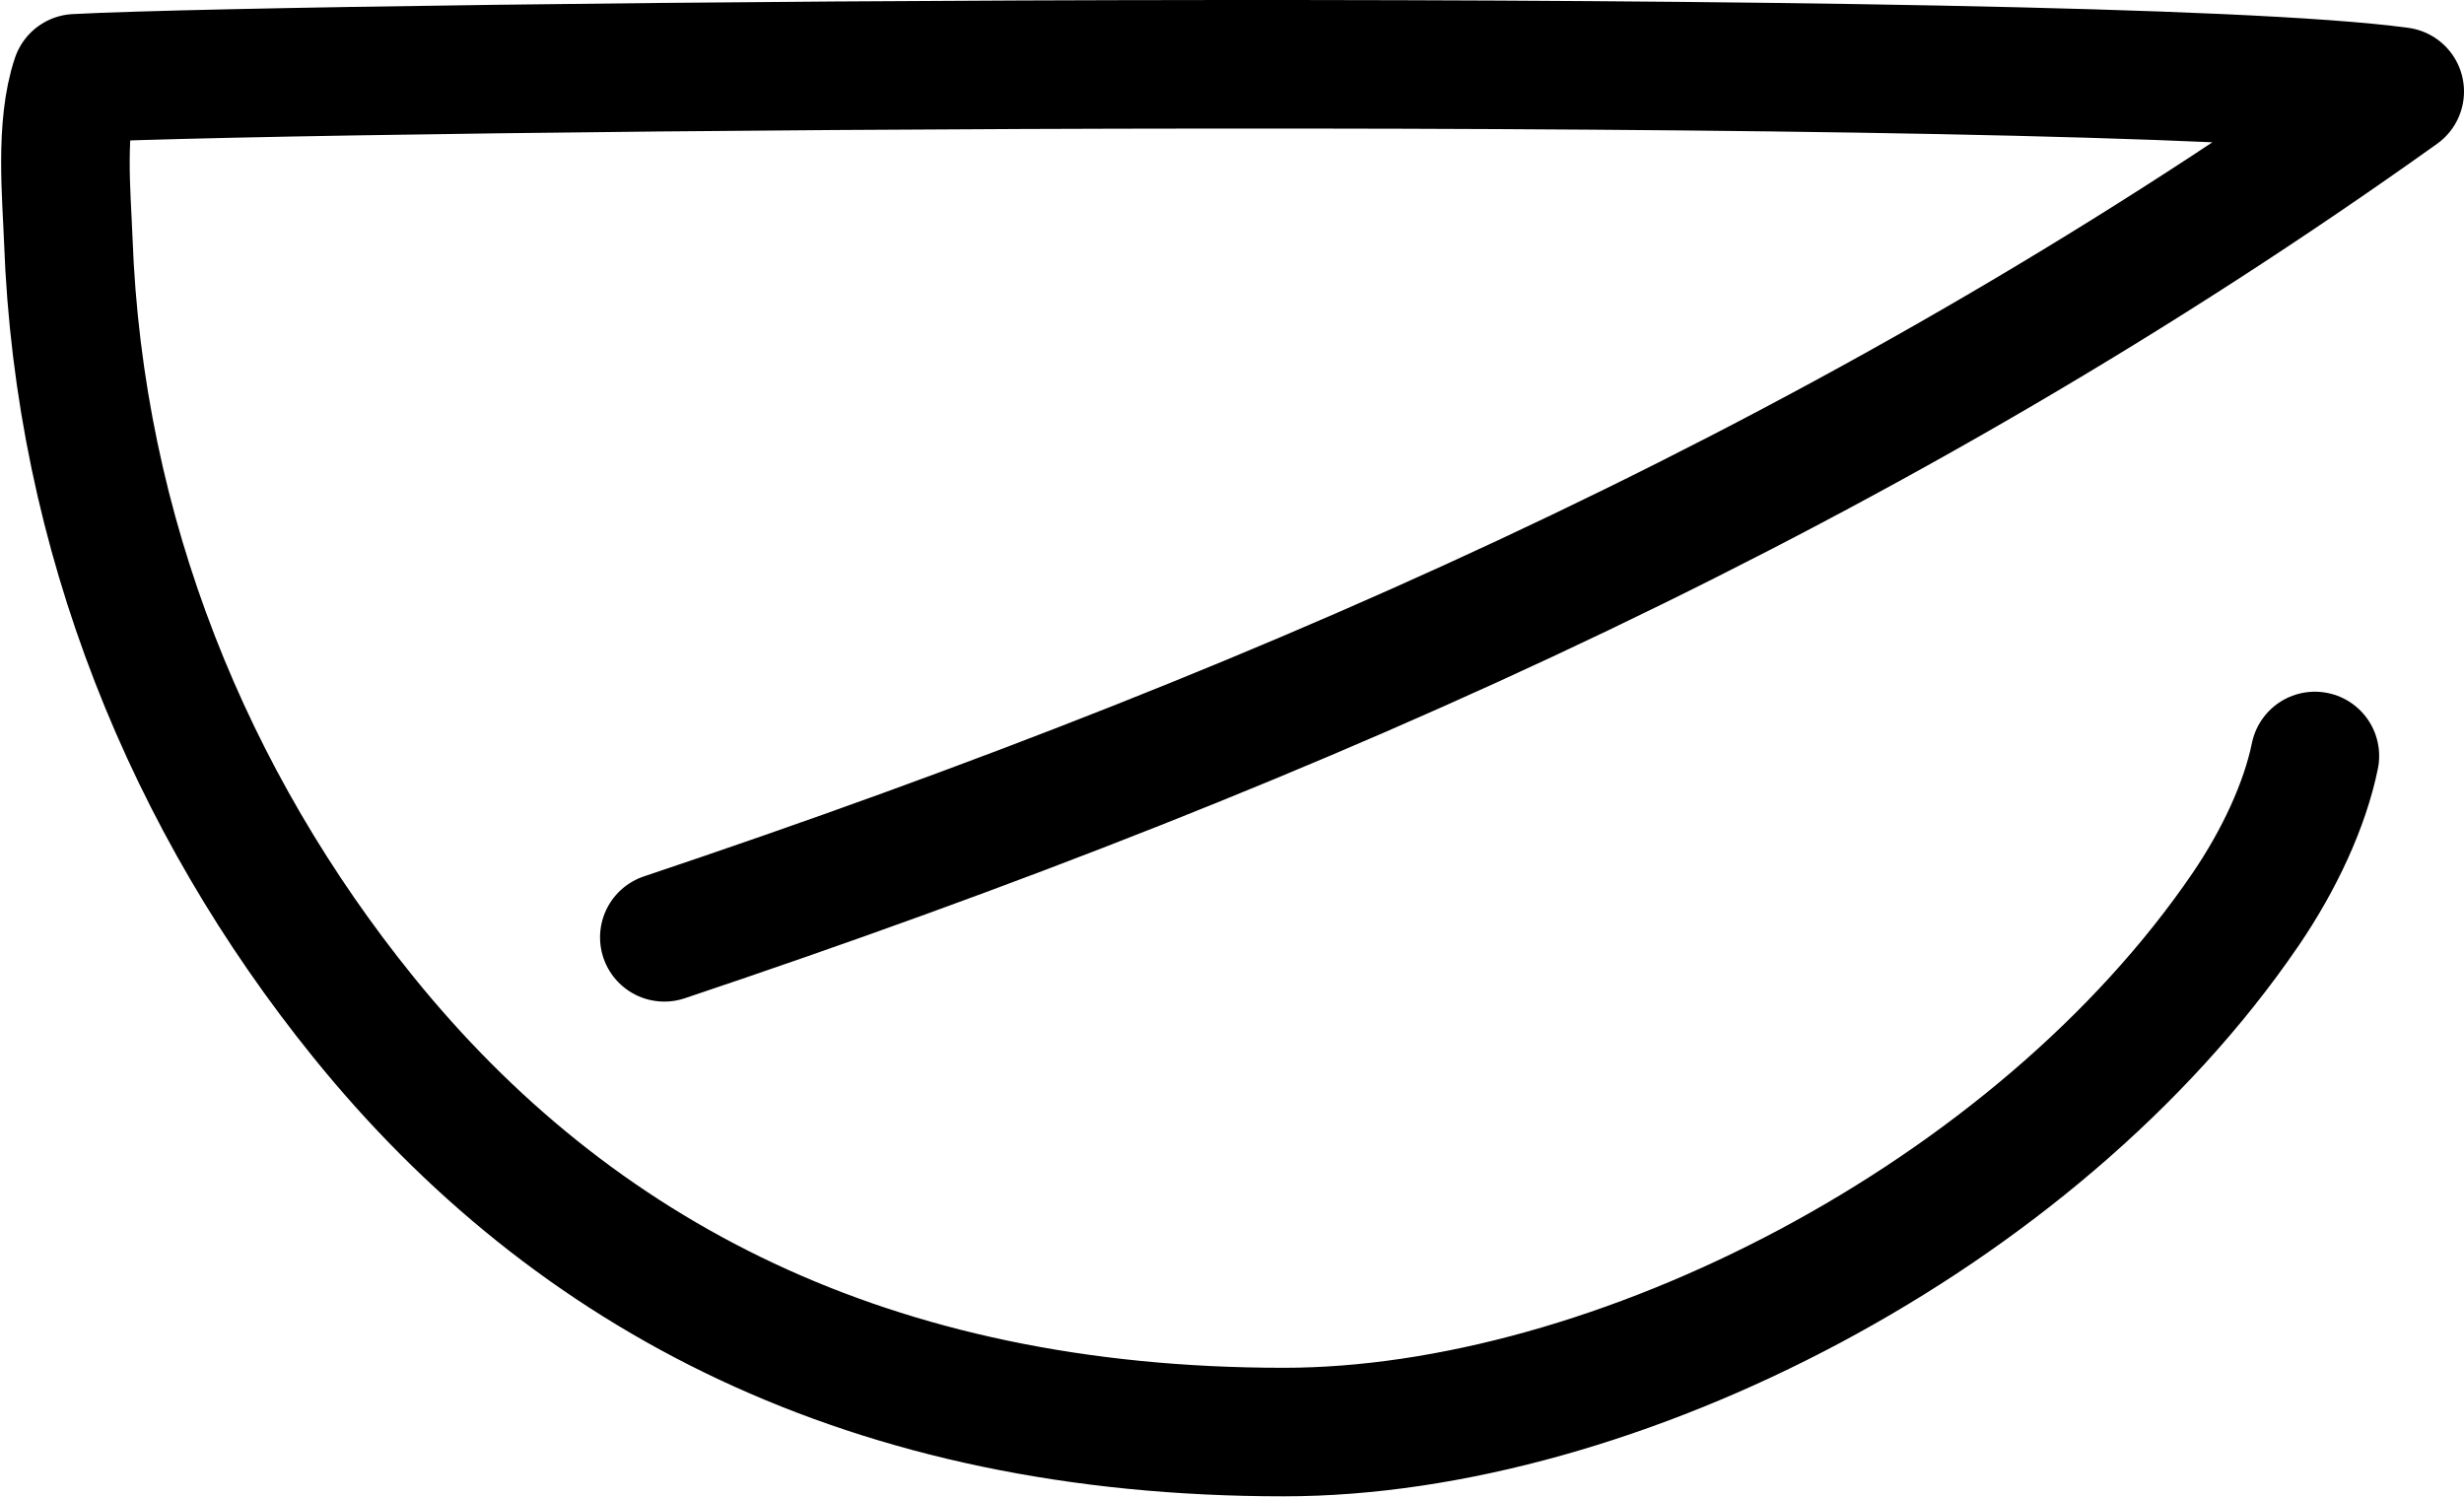
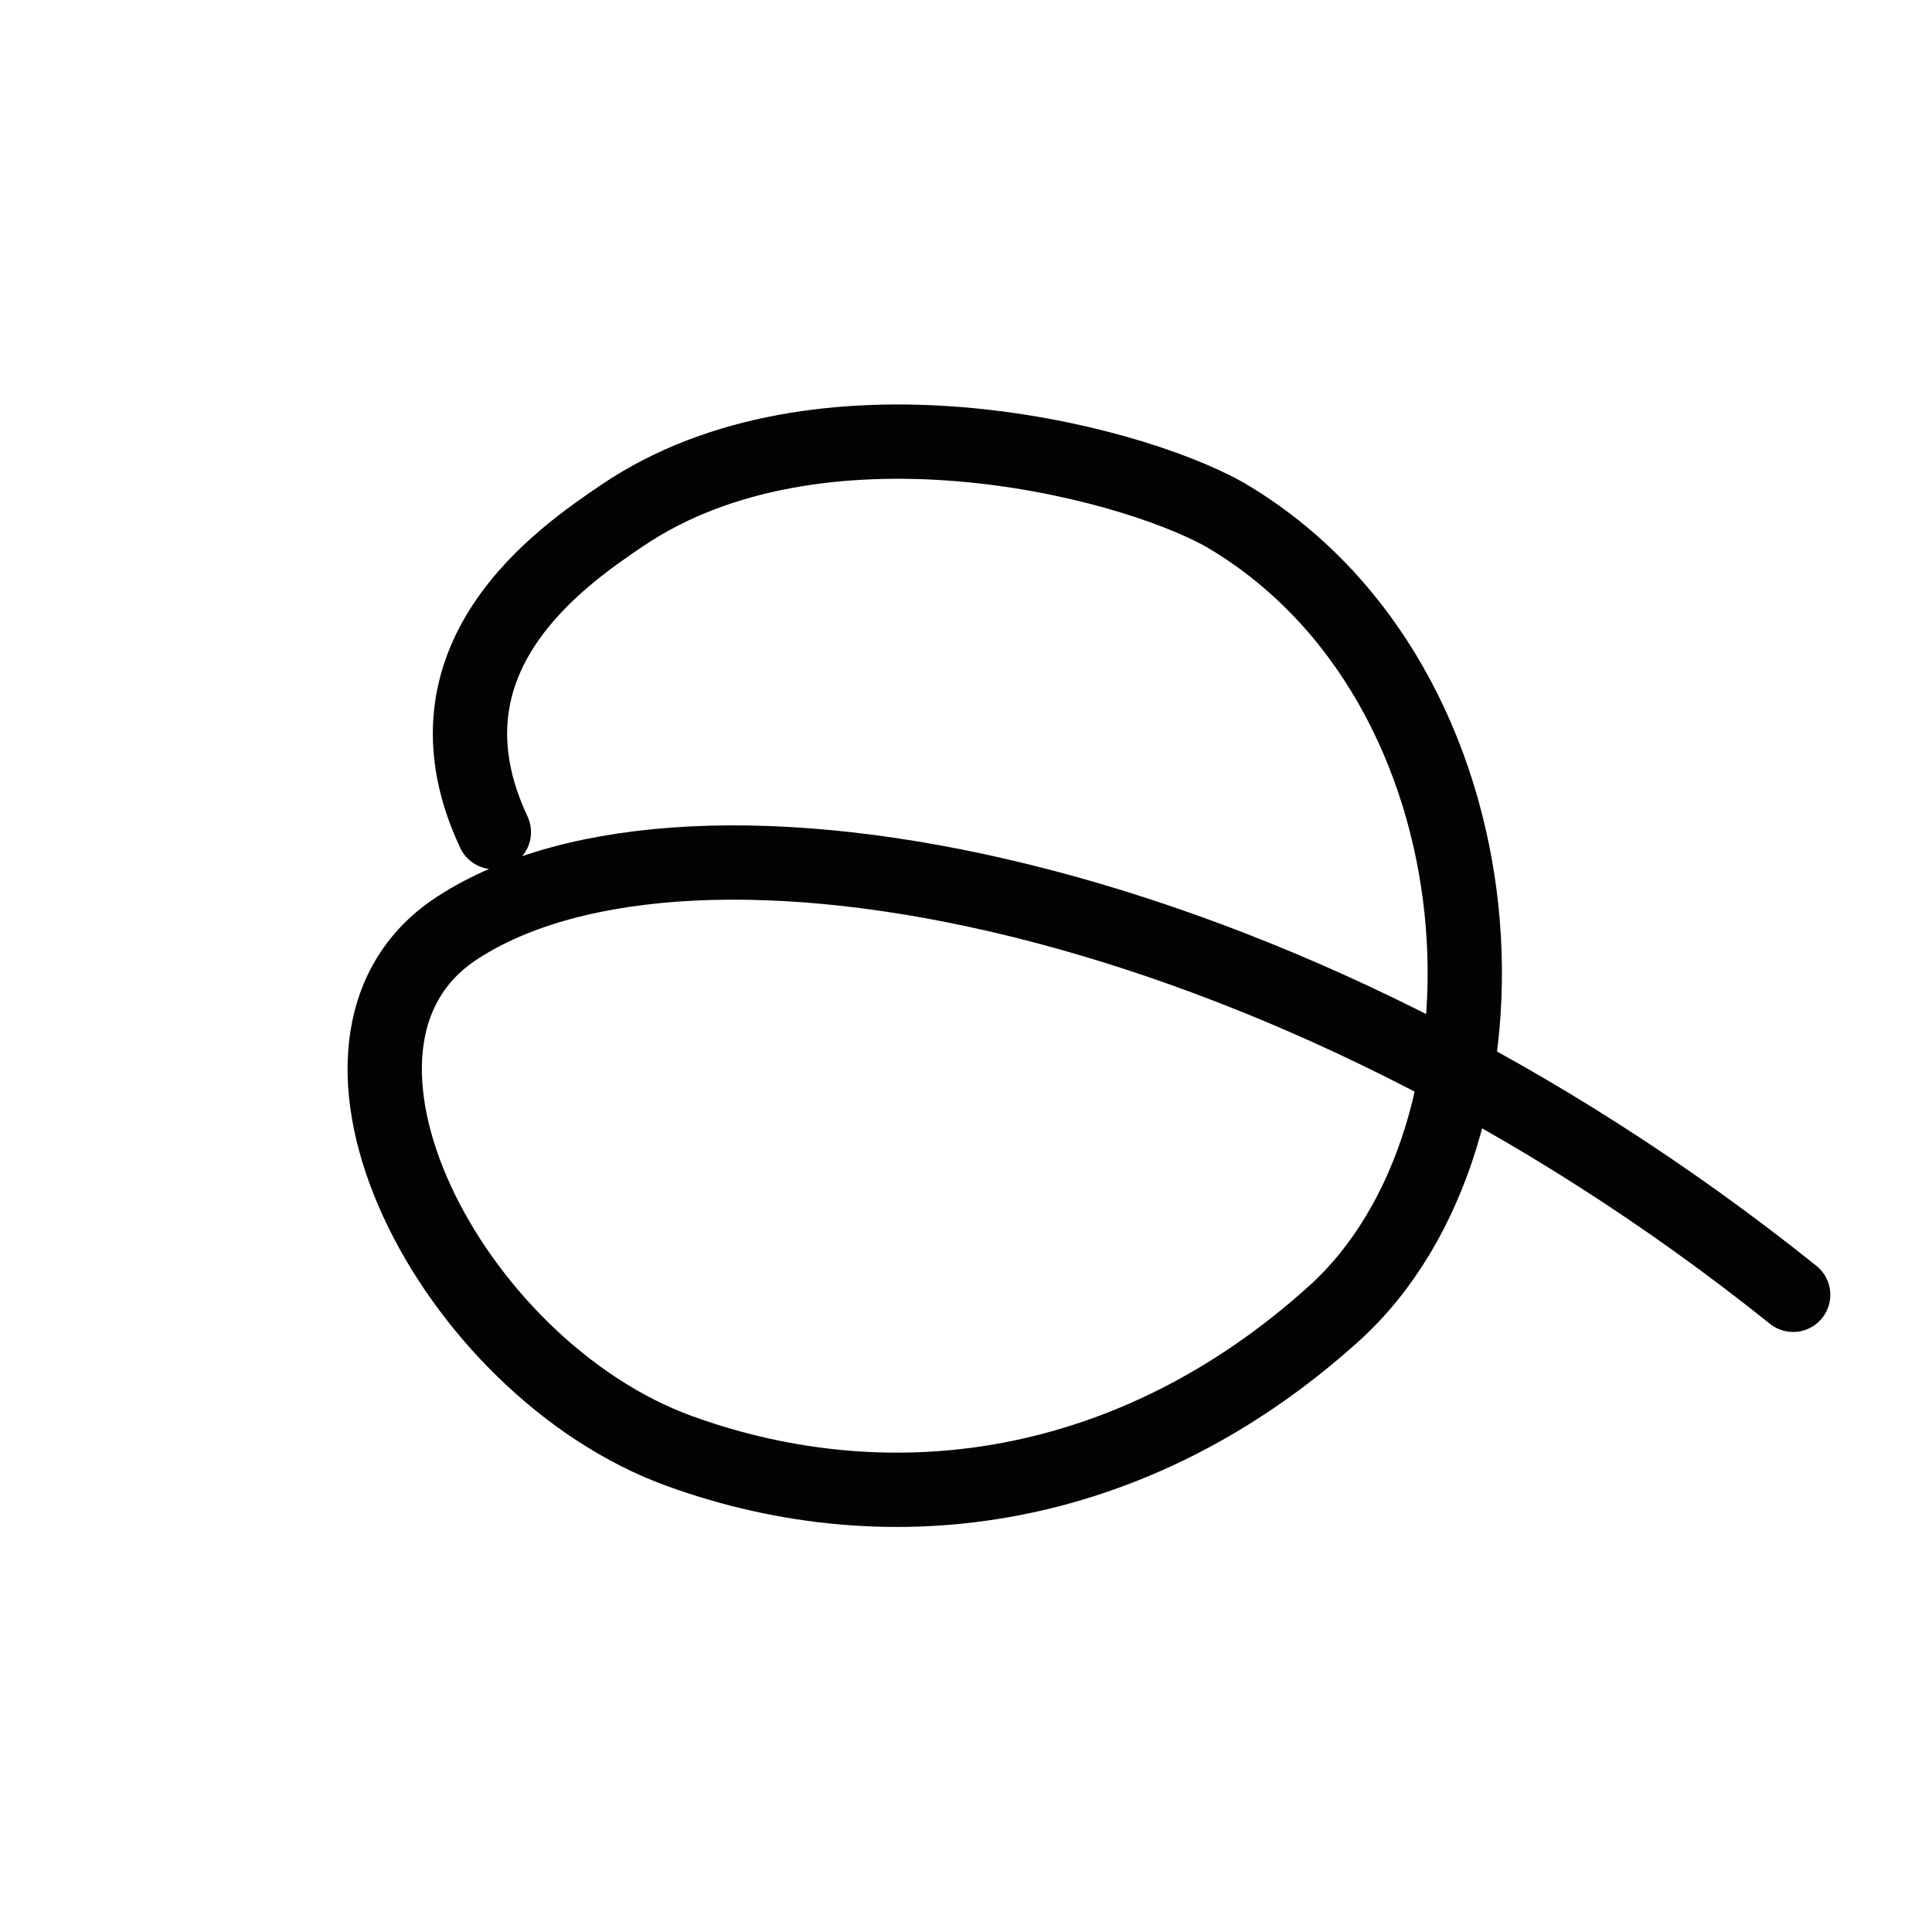
- <svg xmlns="http://www.w3.org/2000/svg" width="38.337" height="23.283" id="svg10980" version="1.1">
-   <defs id="defs10994" />
-   <path id="path4244" d="m 36.017,11.763 c -0.156,0.762 -0.552,1.615 -1.078,2.387 -3.265,4.787 -9.82,8.133 -14.964,8.133 -6.443,0 -11.066,-2.43 -14.326,-6.463 C 2.959,12.492 1.229,8.335 1.062,3.725 1.037,3.052 0.93,1.962 1.181,1.218 4.919,1.021 32.479,0.766 37.337,1.424 29.201,7.233 20.451,11.195 10.336,14.585" style="fill:none;stroke:#000000;stroke-width:2;stroke-linecap:round;stroke-linejoin:round;stroke-miterlimit:4;stroke-dasharray:none" />
+ <svg xmlns="http://www.w3.org/2000/svg" width="52" height="52" id="svg2" version="1.1">
+   <defs id="defs8" />
+   <path style="fill:none;stroke:#030303;stroke-width:2;stroke-linecap:round;stroke-linejoin:round;stroke-miterlimit:4;stroke-dasharray:none" d="m 13.292,22.396 c -2.196,-4.674 1.81,-7.408 3.457,-8.523 5.257,-3.556 13.476,-1.554 16.213,-0.023 7.72,4.525 8.298,16.671 2.938,21.508 -5.36,4.838 -11.864,5.782 -17.614,3.696 -6.141,-2.228 -10.698,-11.008 -5.978,-14.08 6.29,-4.094 22.215,-1.138 35.955,9.876" id="path4" />
</svg>
